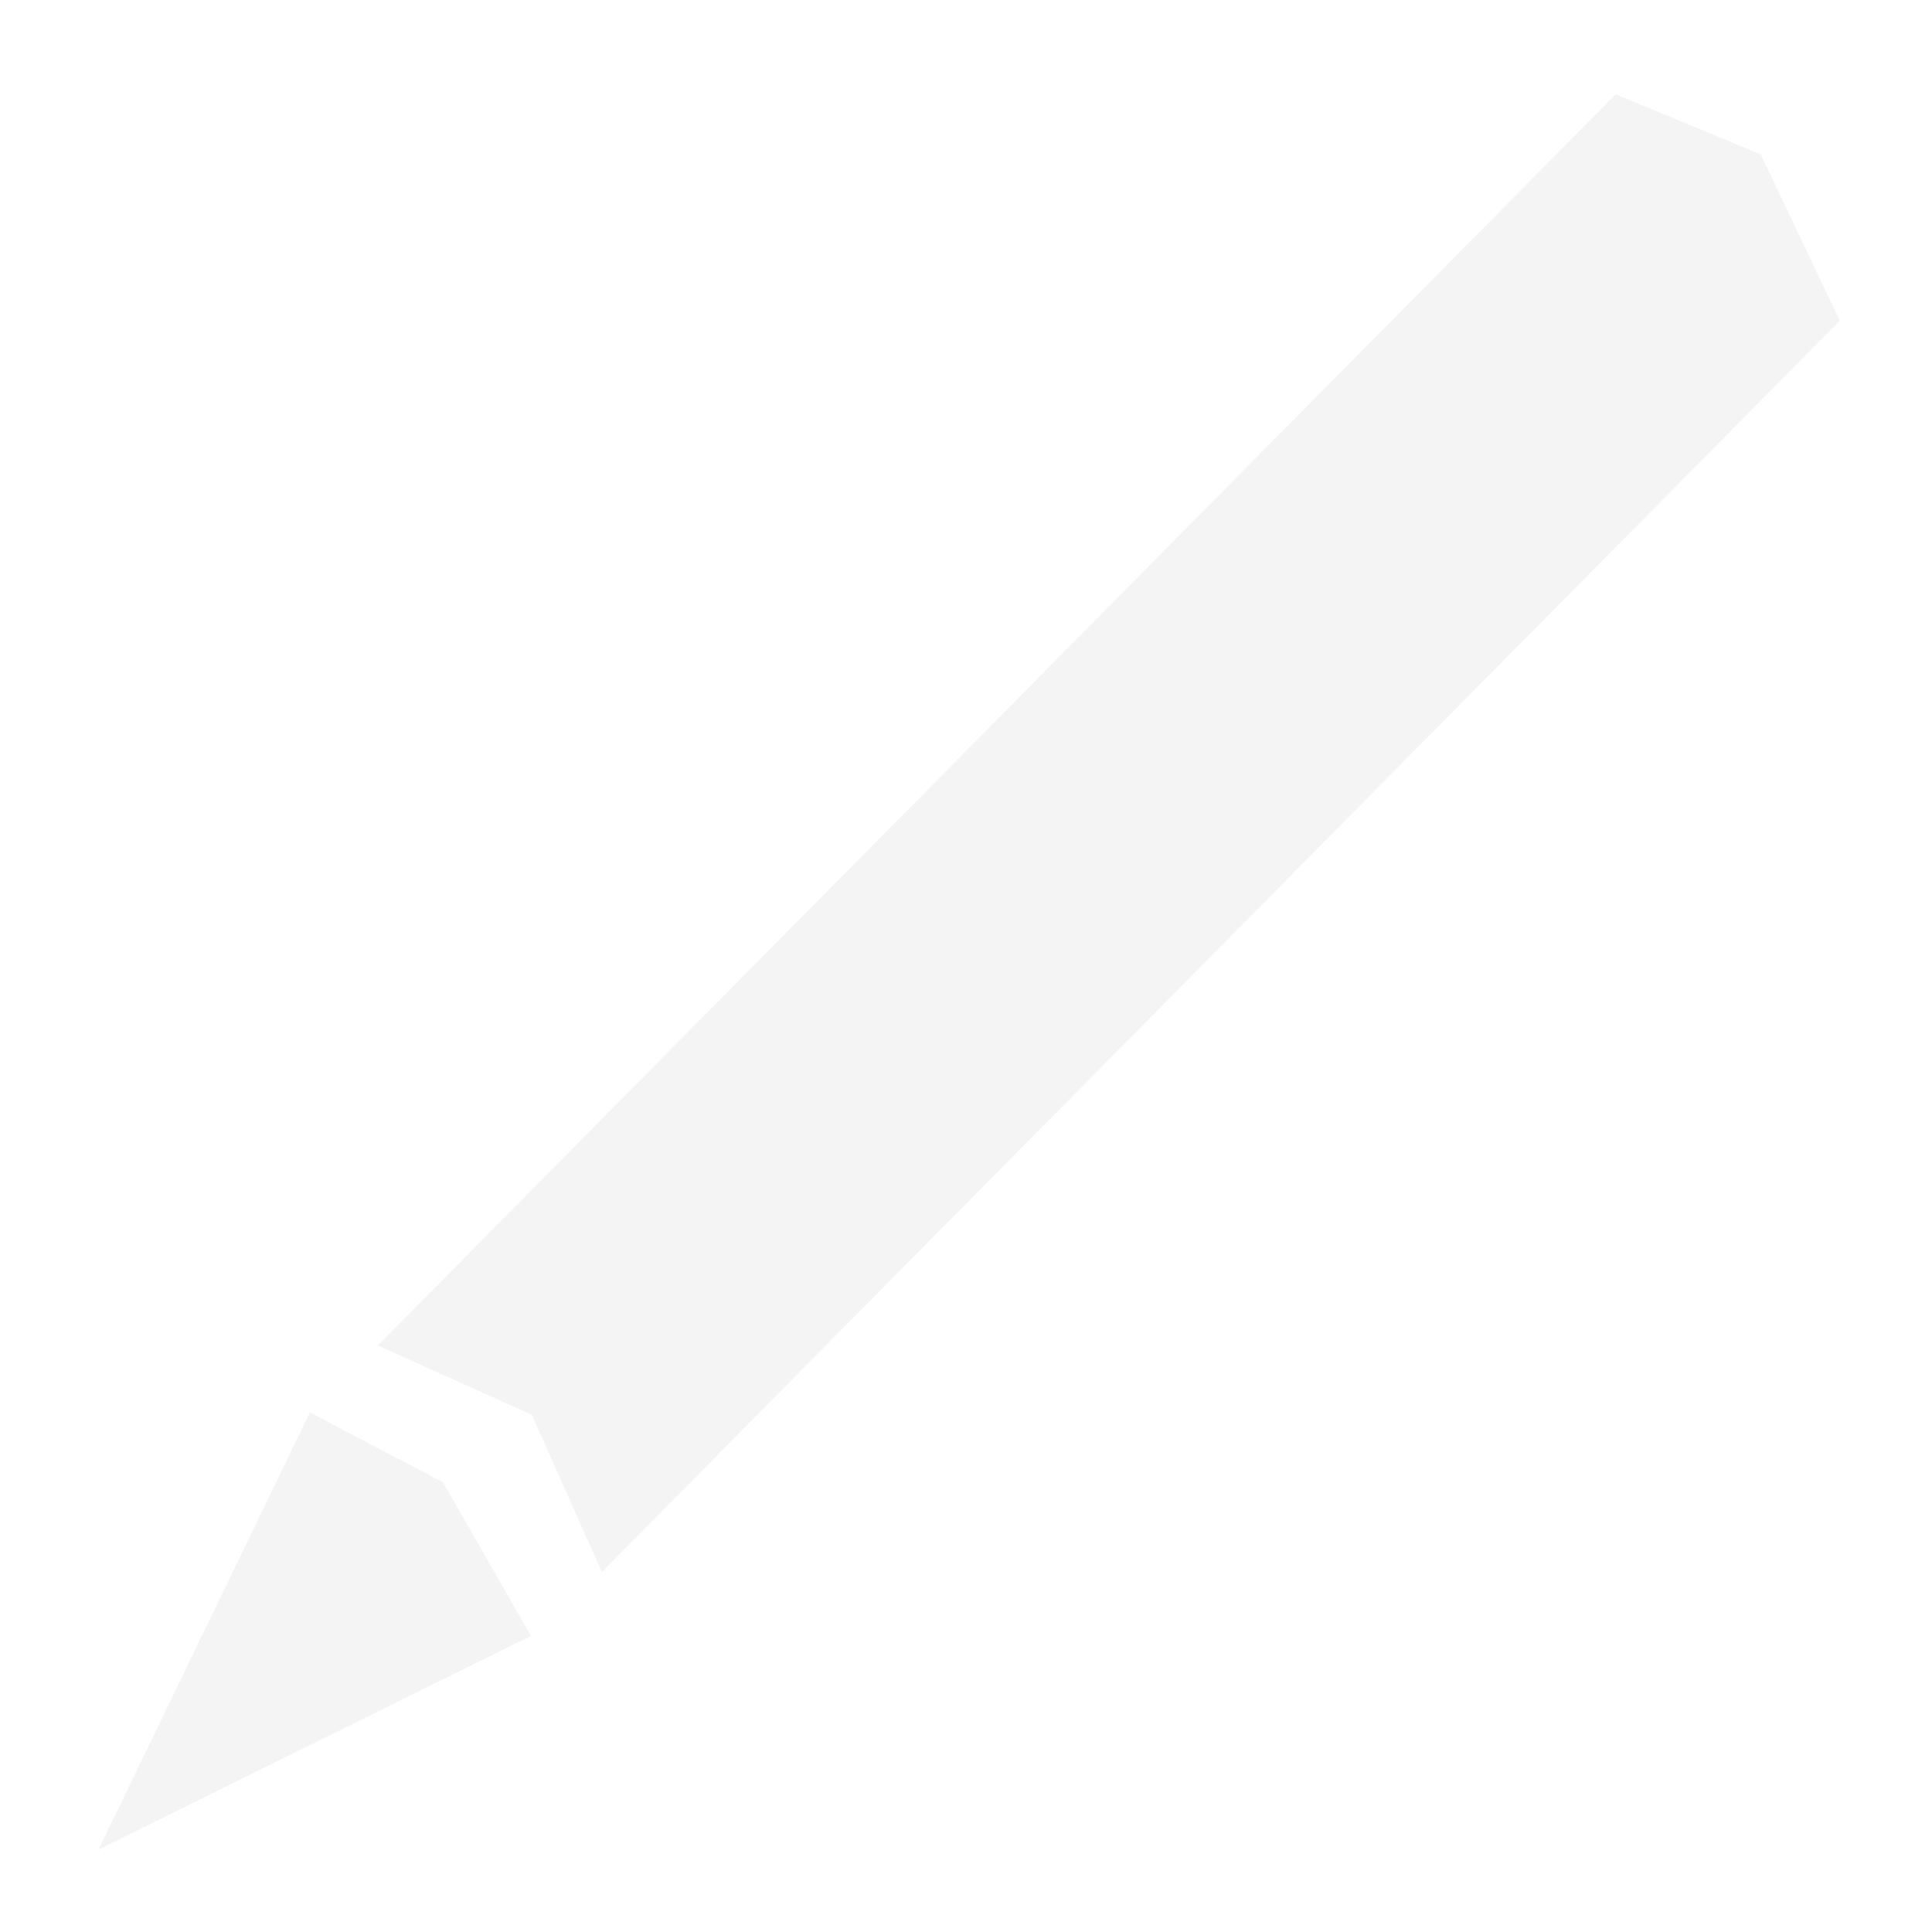
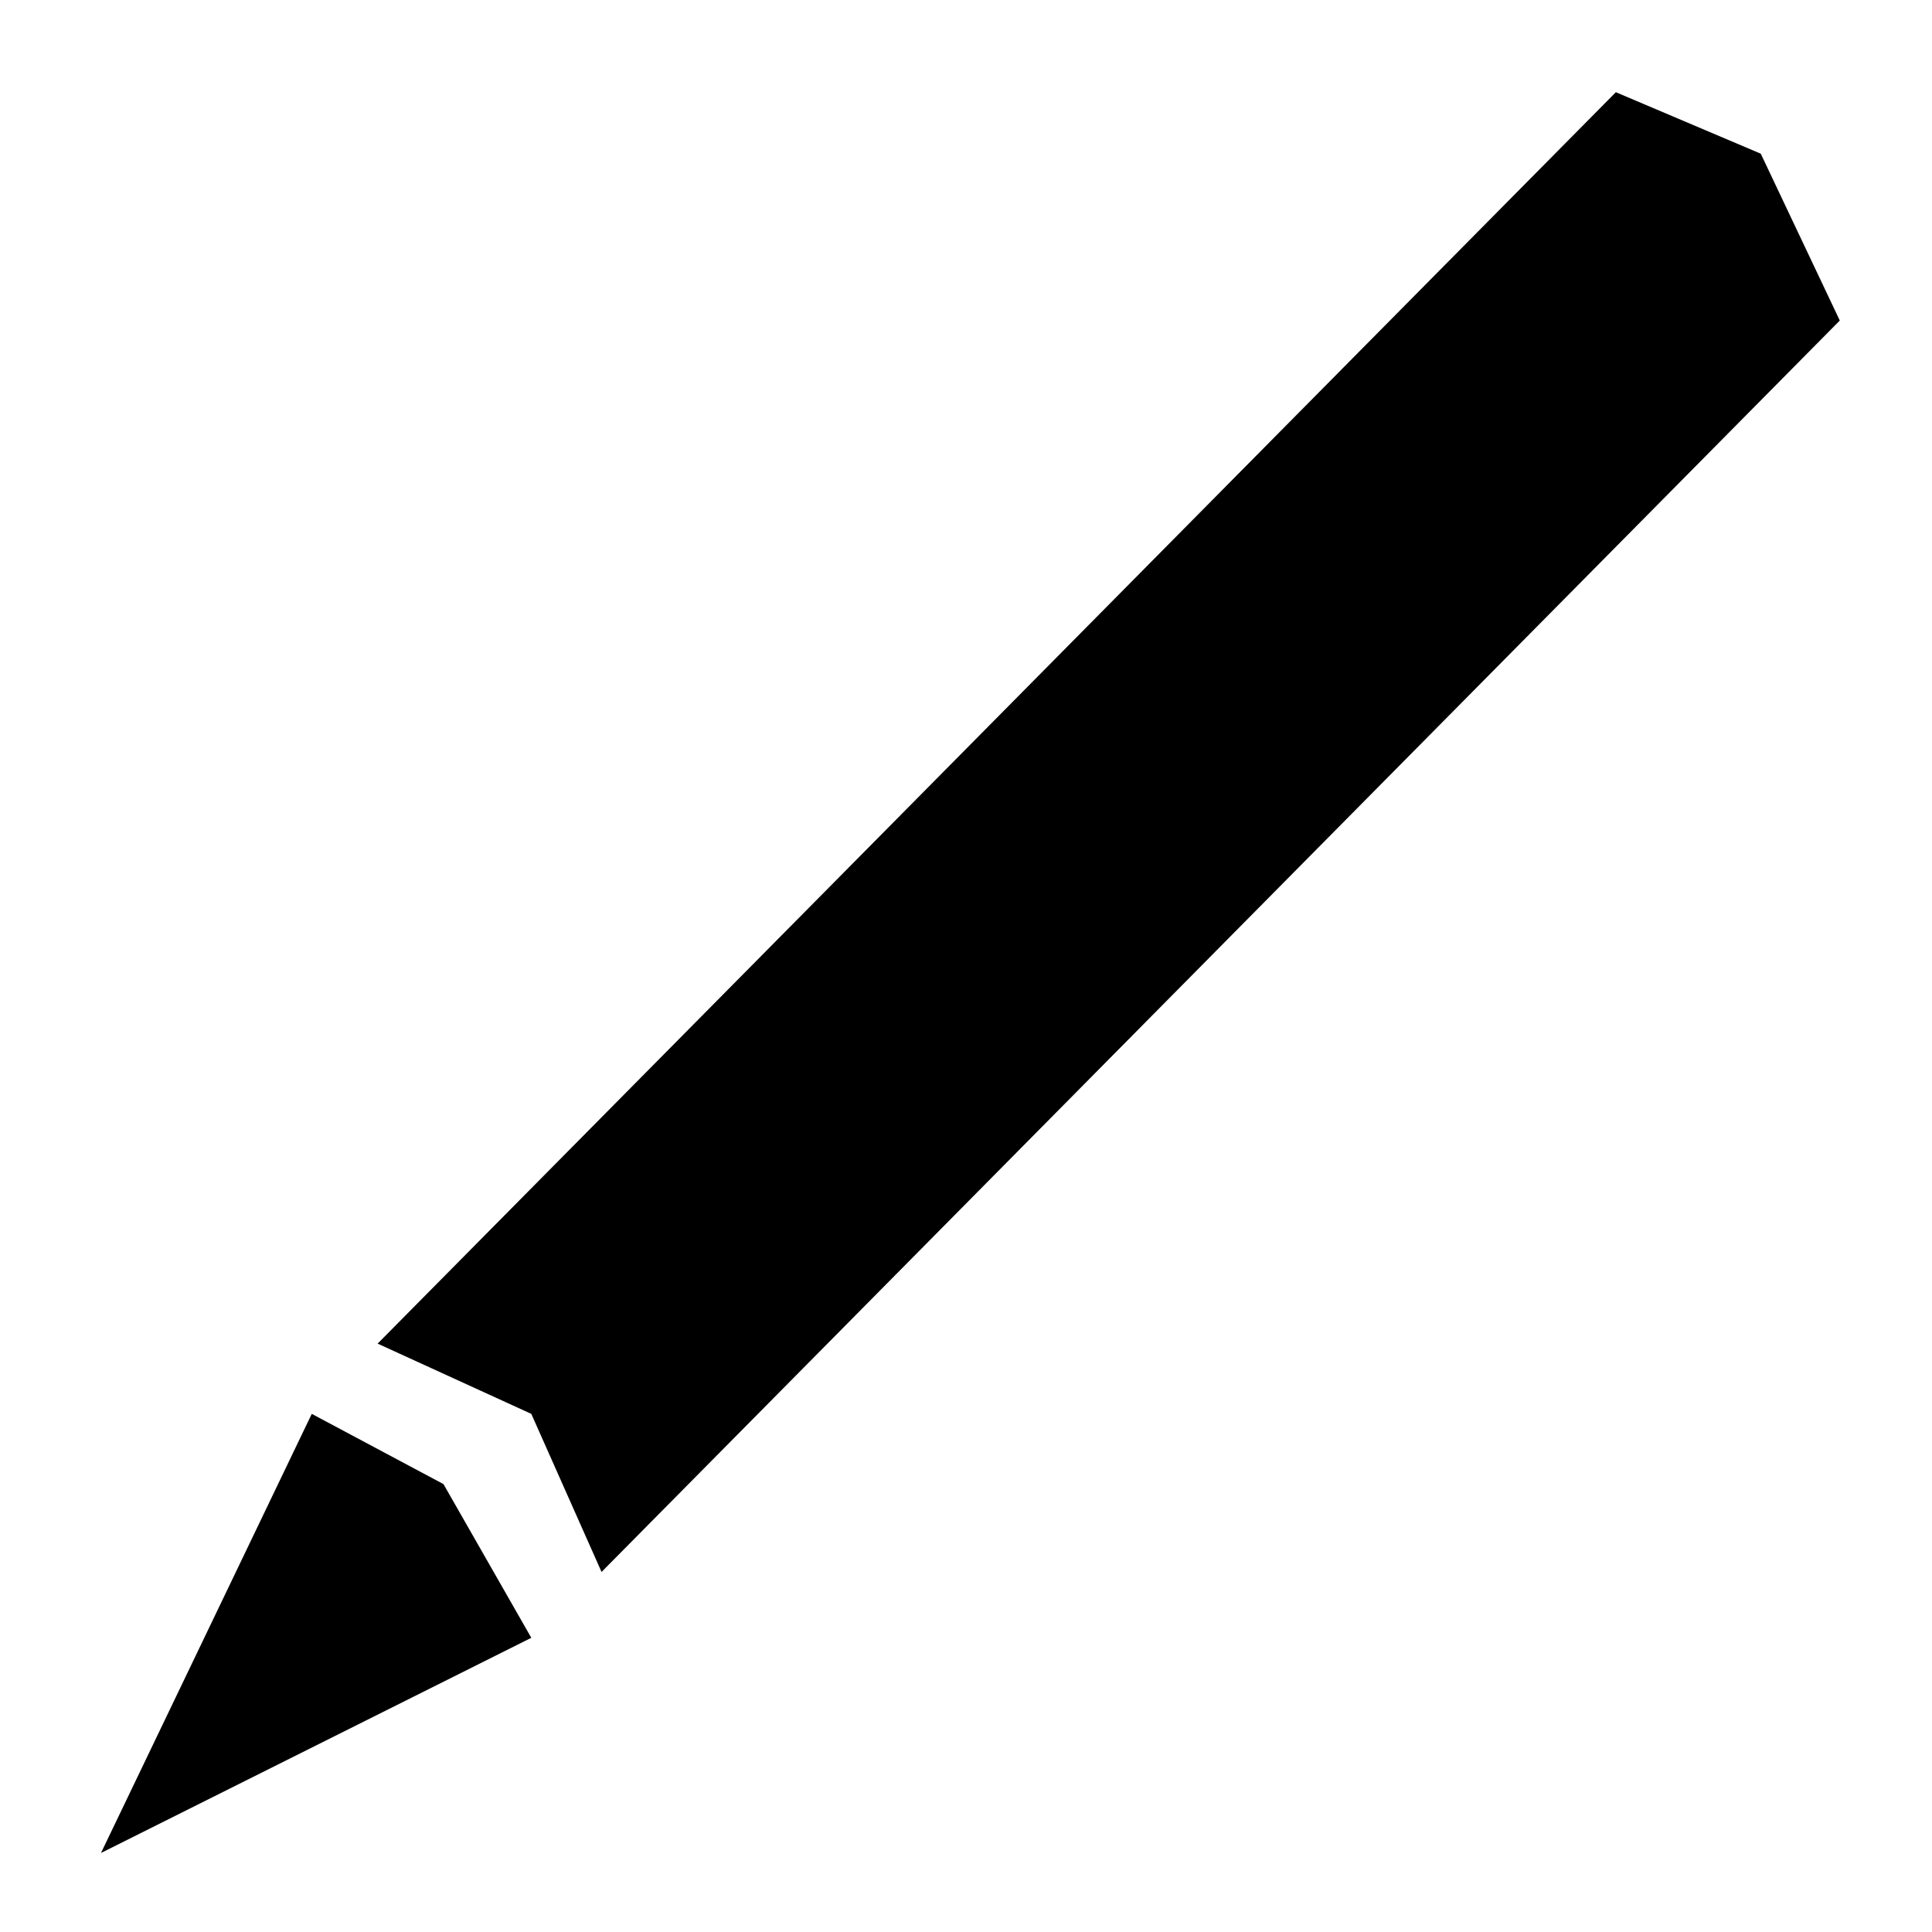
- <svg xmlns="http://www.w3.org/2000/svg" width="44px" height="44px" viewBox="0 0 44 44" version="1.1">
-   <defs />
-   <g id="Page-1" stroke="none" stroke-width="1" fill="none" fill-rule="evenodd">
-     <g id="Free-Text-Copy" fill="#F4F4F4">
+ <svg xmlns="http://www.w3.org/2000/svg" version="1.1" id="Layer_1" x="0px" y="0px" viewBox="0 0 44 44" style="enable-background:new 0 0 44 44;" xml:space="preserve">
+   <g id="Page-1">
+     <g id="Free-Text-Copy">
      <g id="noun_7675">
-         <path d="M36.797,2.146 L40.101,3.519 L41.899,7.303 L13.706,35.8 L12.113,32.222 L8.605,30.643 L36.797,2.146 Z" id="Shape" />
-         <path d="M12.091,37.257 L2.244,42.122 L7.057,32.168 L10.087,33.756 L12.091,37.257 Z" id="Shape" />
+         <path id="Shape" d="M36.8,2.1l3.3,1.4l1.8,3.8L13.7,35.8l-1.6-3.6l-3.5-1.6L36.8,2.1z" />
+         <path id="Shape_1_" d="M12.1,37.3l-9.8,4.9l4.8-10l3,1.6L12.1,37.3z" />
      </g>
    </g>
  </g>
</svg>
